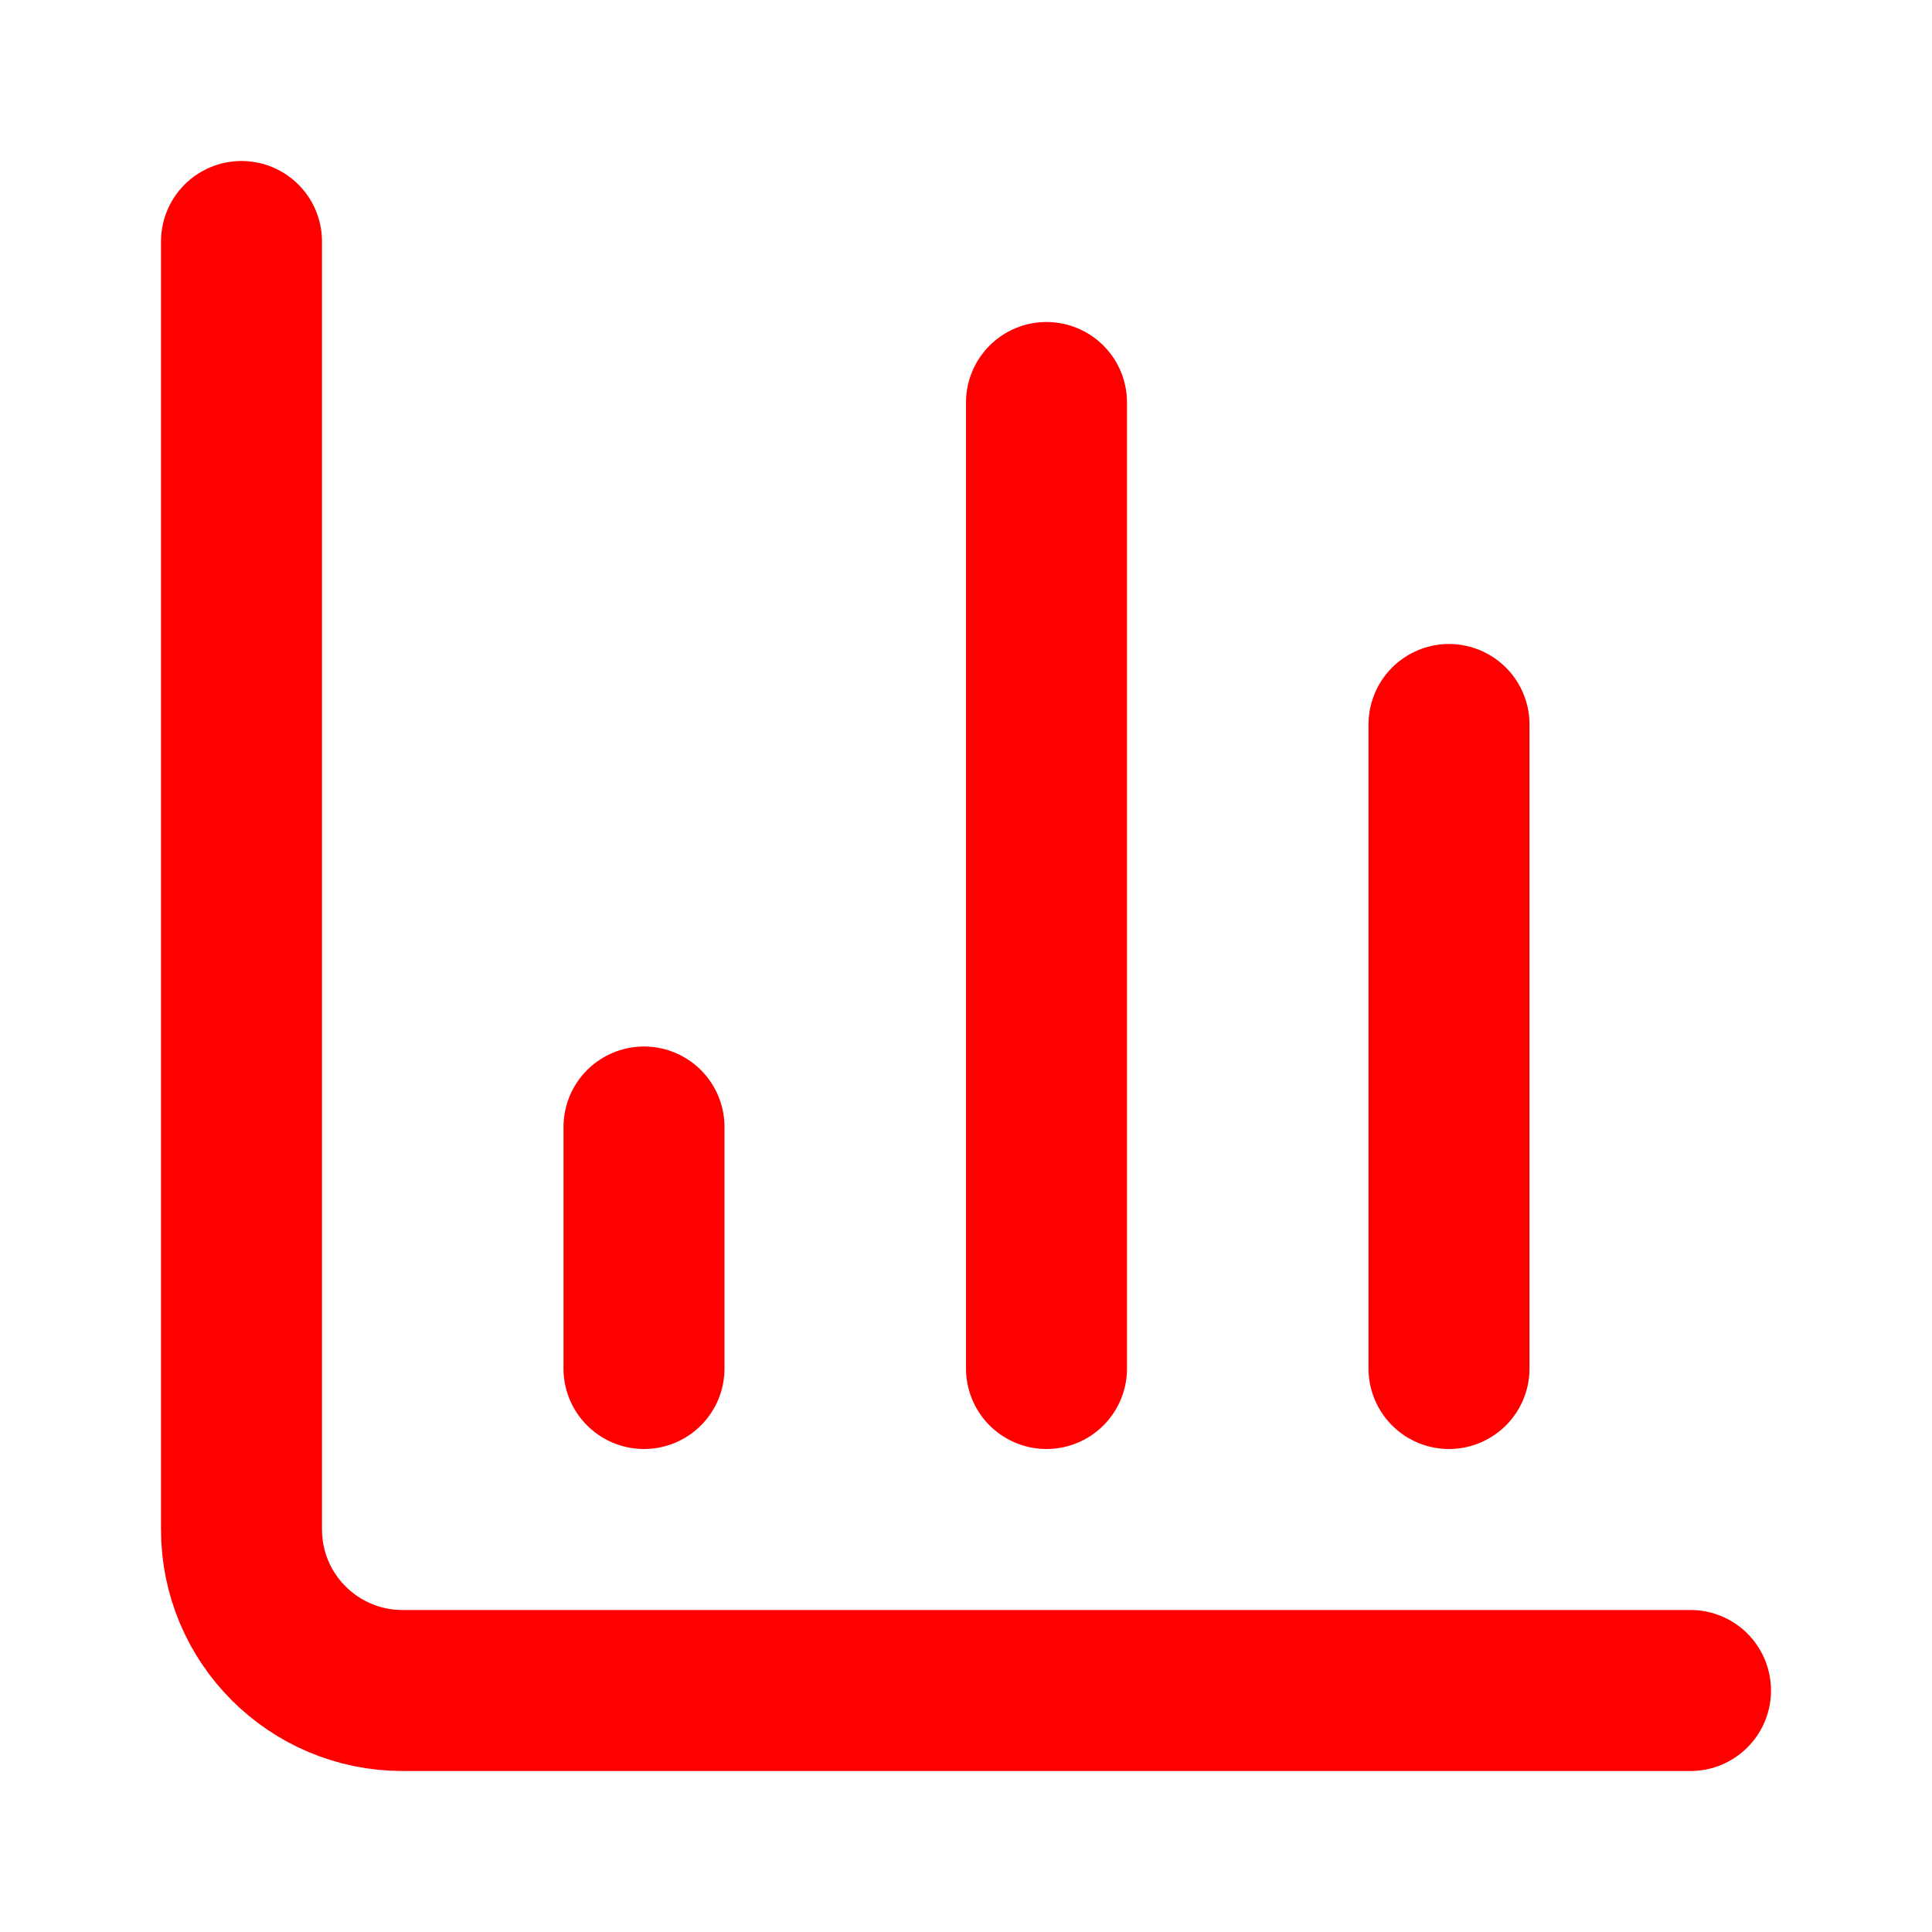
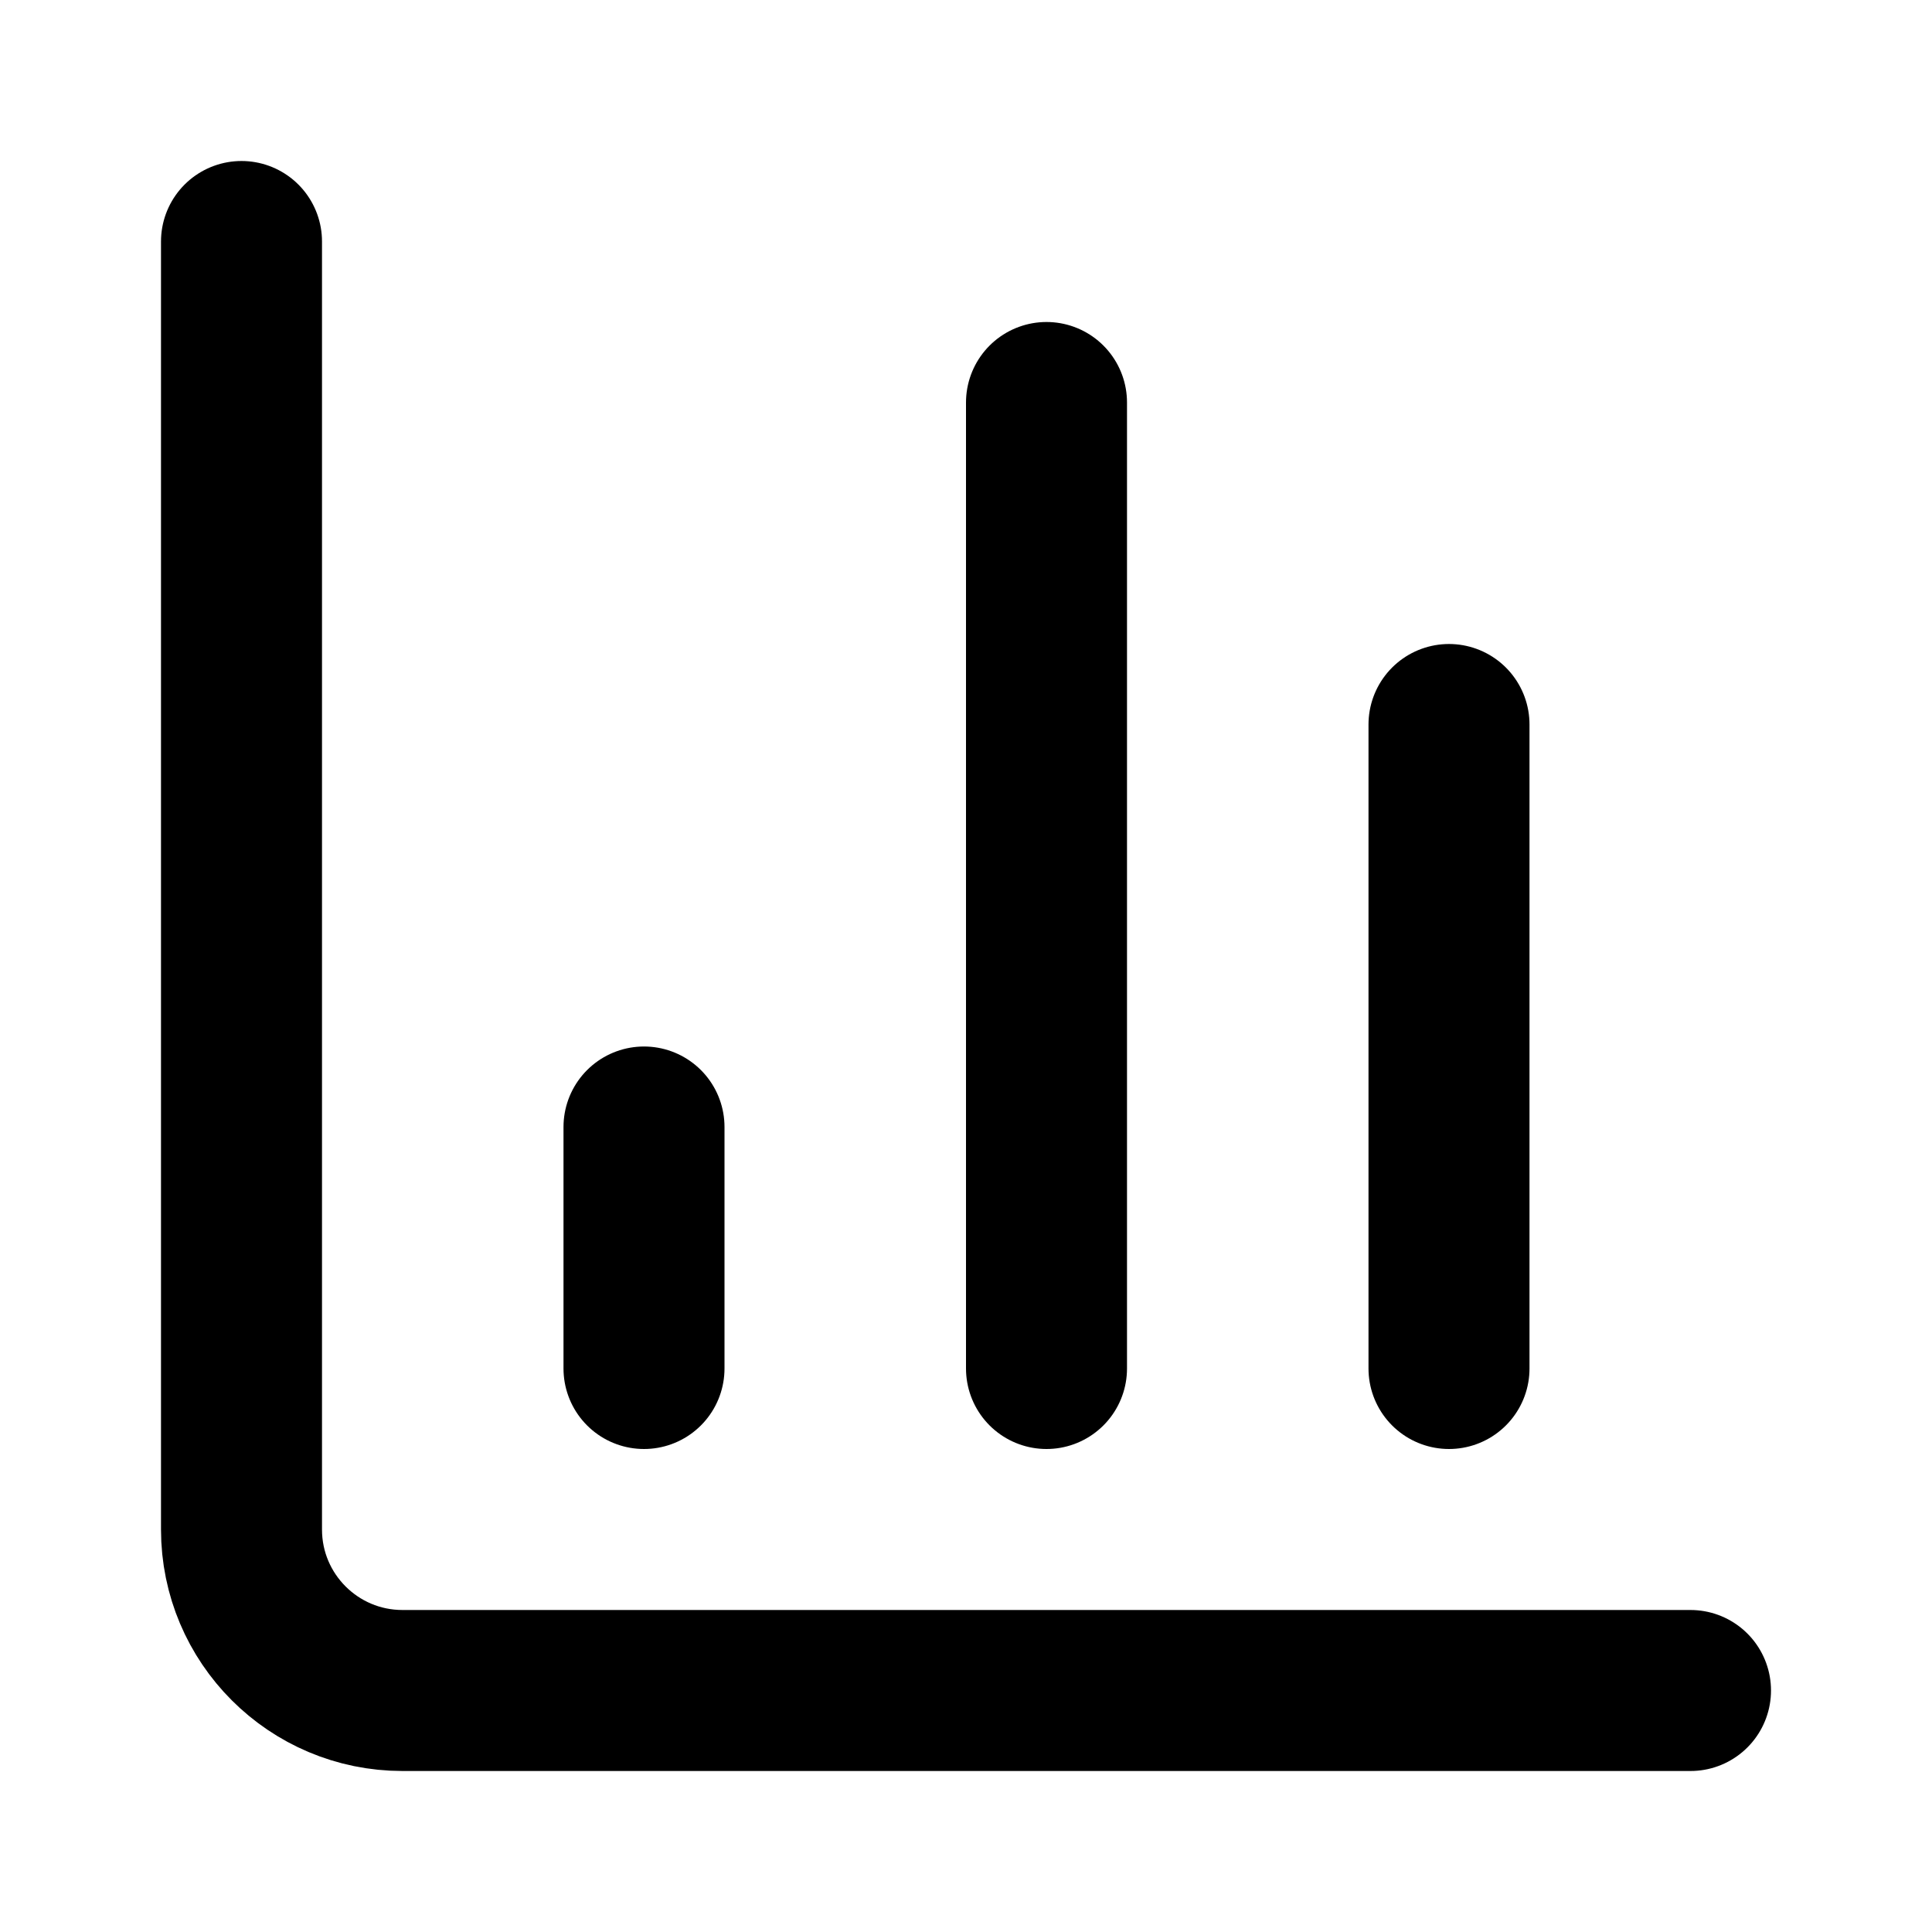
- <svg xmlns="http://www.w3.org/2000/svg" class="lucide lucide-chart-column" width="24" height="24" viewBox="0 0 24 24" fill="none" stroke="#FF0000" stroke-width="2" stroke-linecap="round" stroke-linejoin="round">
+ <svg xmlns="http://www.w3.org/2000/svg" class="lucide lucide-chart-column" width="24" height="24" viewBox="0 0 24 24" fill="none" stroke="#000000" stroke-width="2" stroke-linecap="round" stroke-linejoin="round">
  <path d="M3 3v16a2 2 0 0 0 2 2h16" />
  <path d="M18 17V9" />
  <path d="M13 17V5" />
  <path d="M8 17v-3" />
</svg>
